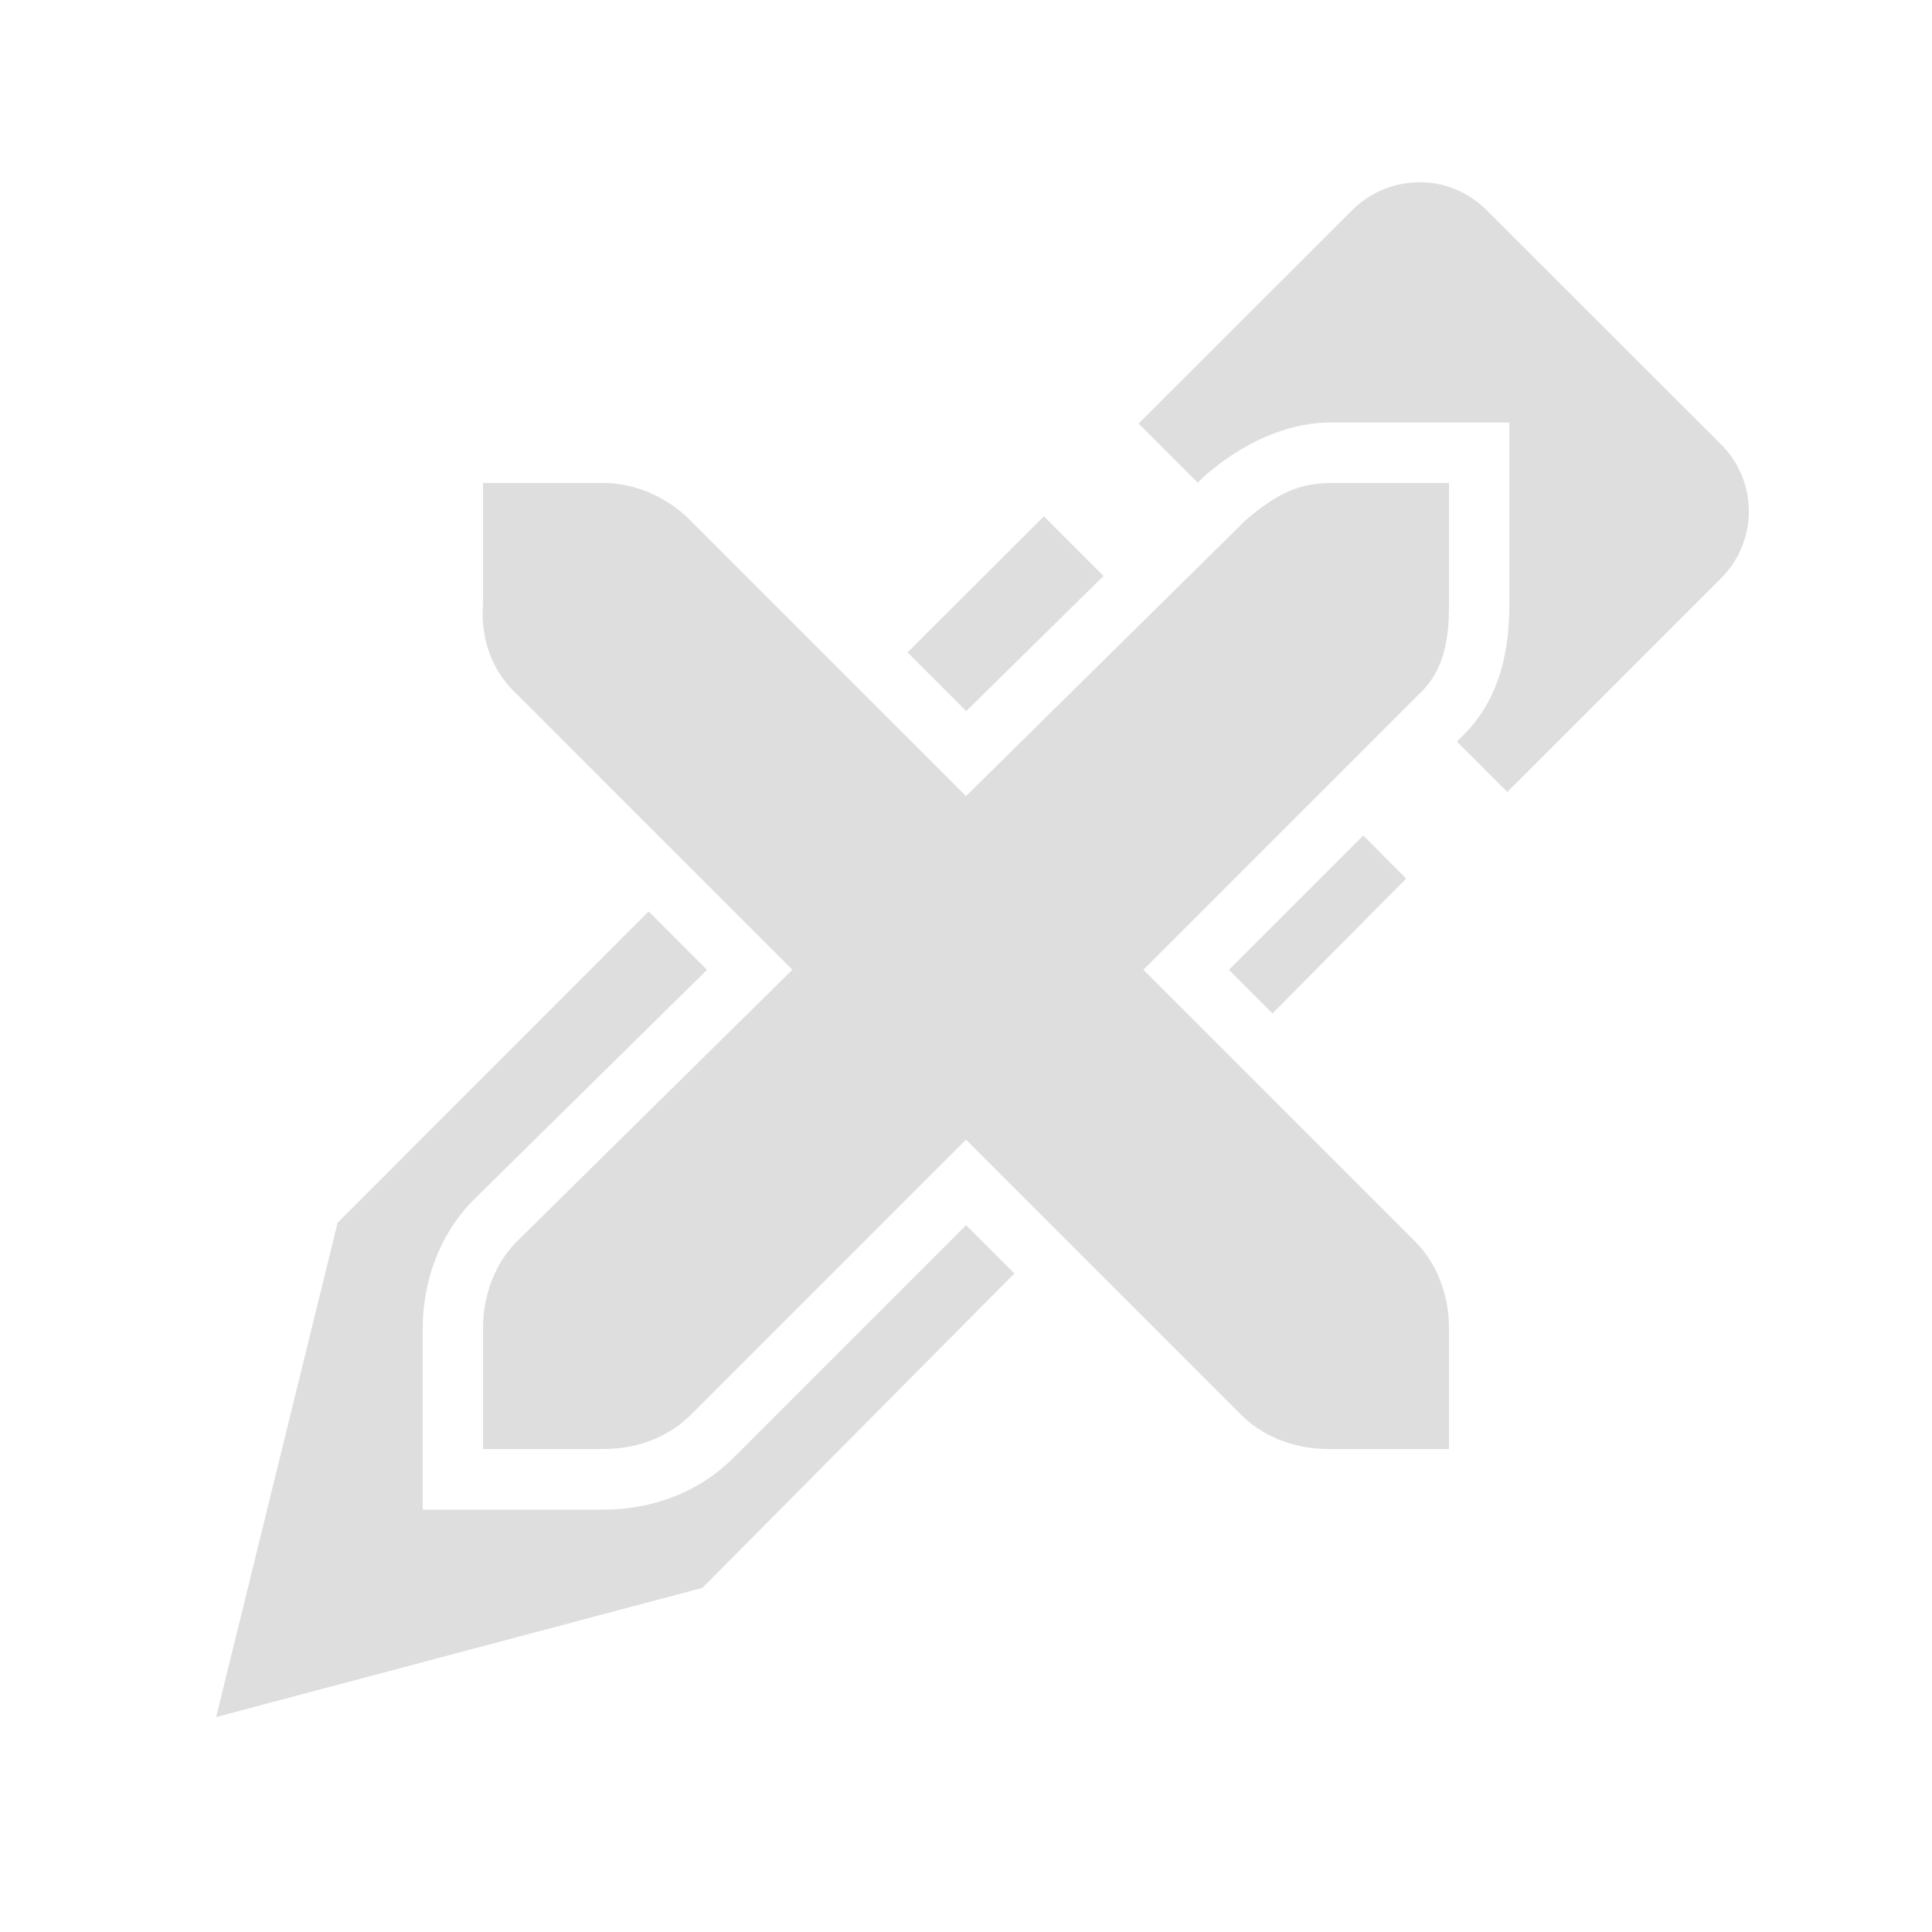
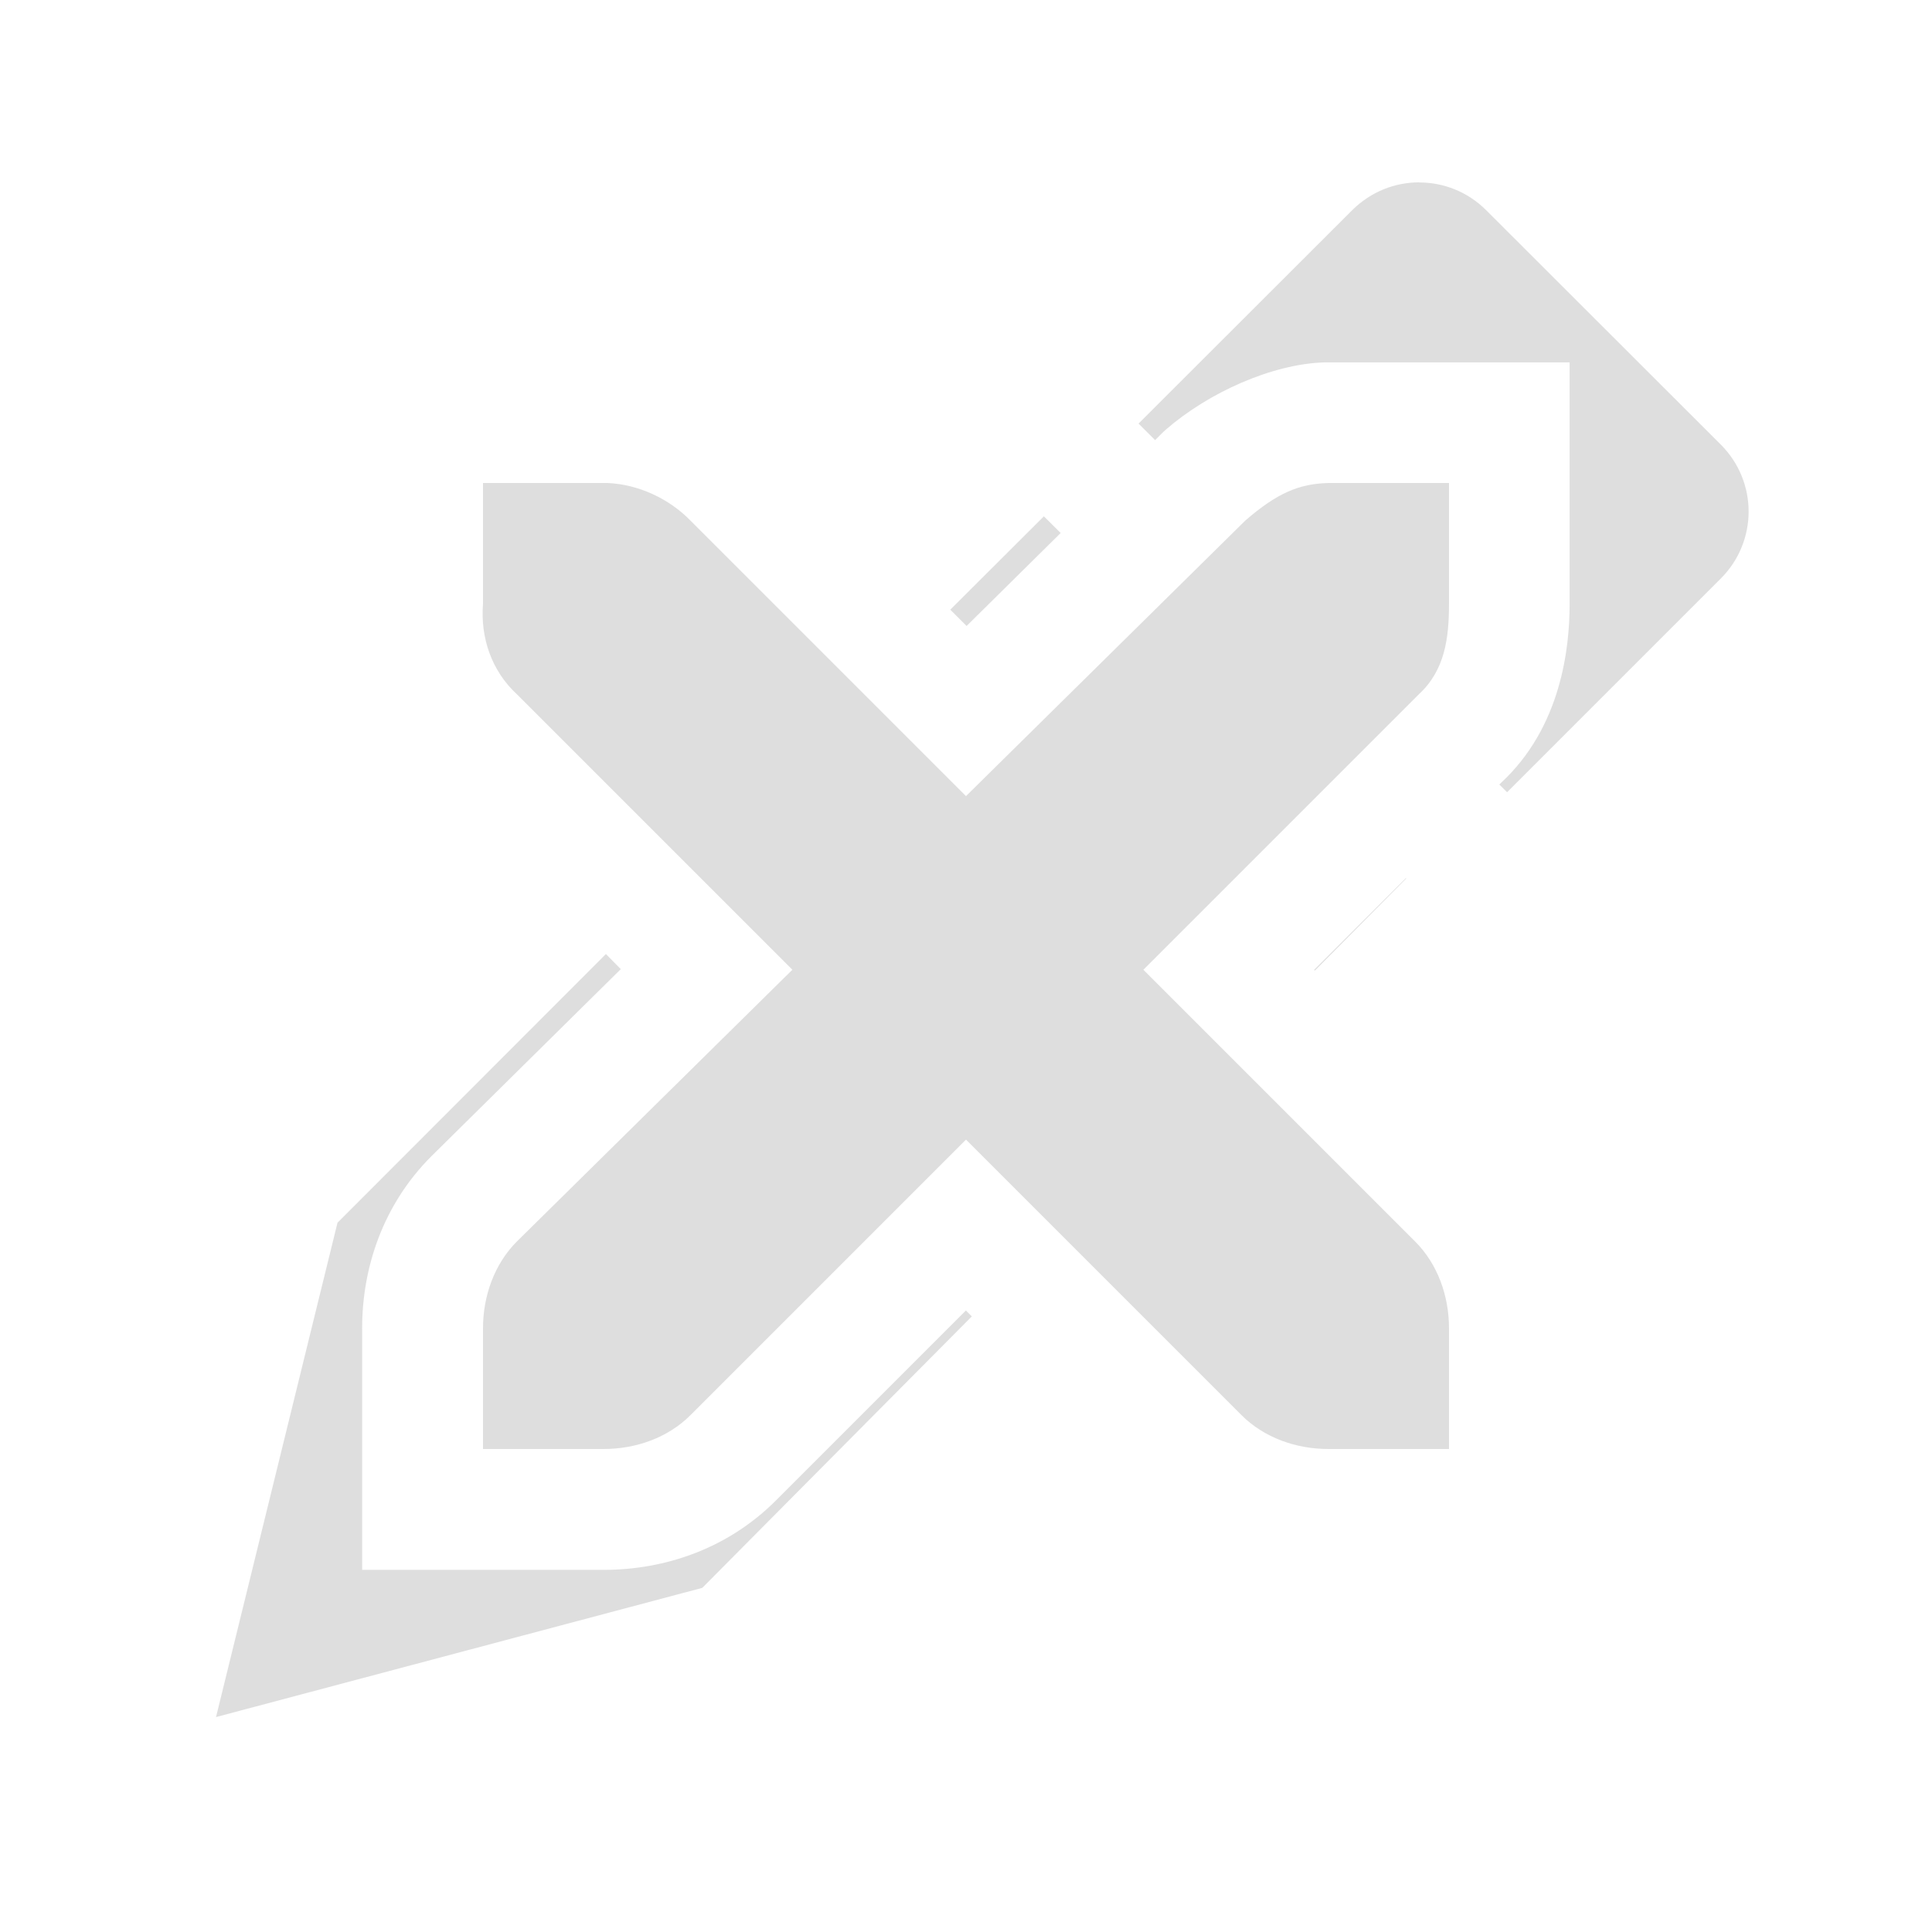
<svg xmlns="http://www.w3.org/2000/svg" height="16" width="16">
  <g fill="#bebebe" fill-opacity=".502">
    <path d="m4 4h1c.01-0.0.021-0.0.031 0 .255.011.51.129.688.312l2.281 2.281 2.312-2.281c.266-.231.447-.305.688-.312h1v1c0 .286-.034.551-.25.75l-2.281 2.281 2.25 2.25c.188.188.281.453.281.719v1h-1c-.265-0-.531-.093-.719-.281l-2.281-2.281-2.281 2.281c-.188.188-.453.281-.719.281h-1v-1c-0-.265.093-.531.281-.719l2.281-2.25-2.281-2.281c-.211-.195-.303-.469-.281-.75z" />
-     <path d="m11.754 1.51c-.201 0-.401.077-.555.23l-1.77 1.768.49.49.053-.053.012-.01c.31-.269.665-.426 1.002-.436h.006 1.508v1.5c0 .326-.052.786-.41 1.117l-.025.025.418.418 1.77-1.77c.307-.307.307-.802 0-1.109l-1.943-1.941c-.154-.154-.354-.23-.555-.23zm-3.109 2.766-1.129 1.127.486.486 1.137-1.119zm2.645 2.643-1.113 1.113.361.361 1.107-1.117zm-5.918.629-2.576 2.578-1.006 4.094 4.027-1.07 2.584-2.604-.4-.4-1.928 1.928c-.296.296-.69.428-1.072.428h-1.5v-1.5c-0-.382.132-.776.428-1.072l.002-.002 1.924-1.896z" fill-rule="evenodd" />
+     <path d="m11.754 1.51c-.201 0-.401.077-.555.23l-1.77 1.768.137.137.066-.066.023-.021c.354-.308.881-.544 1.314-.557h.016 2.014v2c0 .366-.07 1.022-.57 1.484l-.012.012.064.064 1.77-1.77c.307-.307.307-.802 0-1.109l-1.943-1.941c-.154-.154-.354-.23-.555-.23zm-3.109 2.766-.775.773.135.135.779-.77zm2.998 2.996-.76.76.006.006.756-.762zm-6.625.629-2.223 2.225-1.006 4.094 4.027-1.07 2.232-2.248-.049-.049-1.574 1.574c-.404.404-.927.574-1.426.574h-2v-2c-0-.499.17-1.022.574-1.426l.002-.002 1.566-1.547z" fill-rule="evenodd" />
  </g>
</svg>
